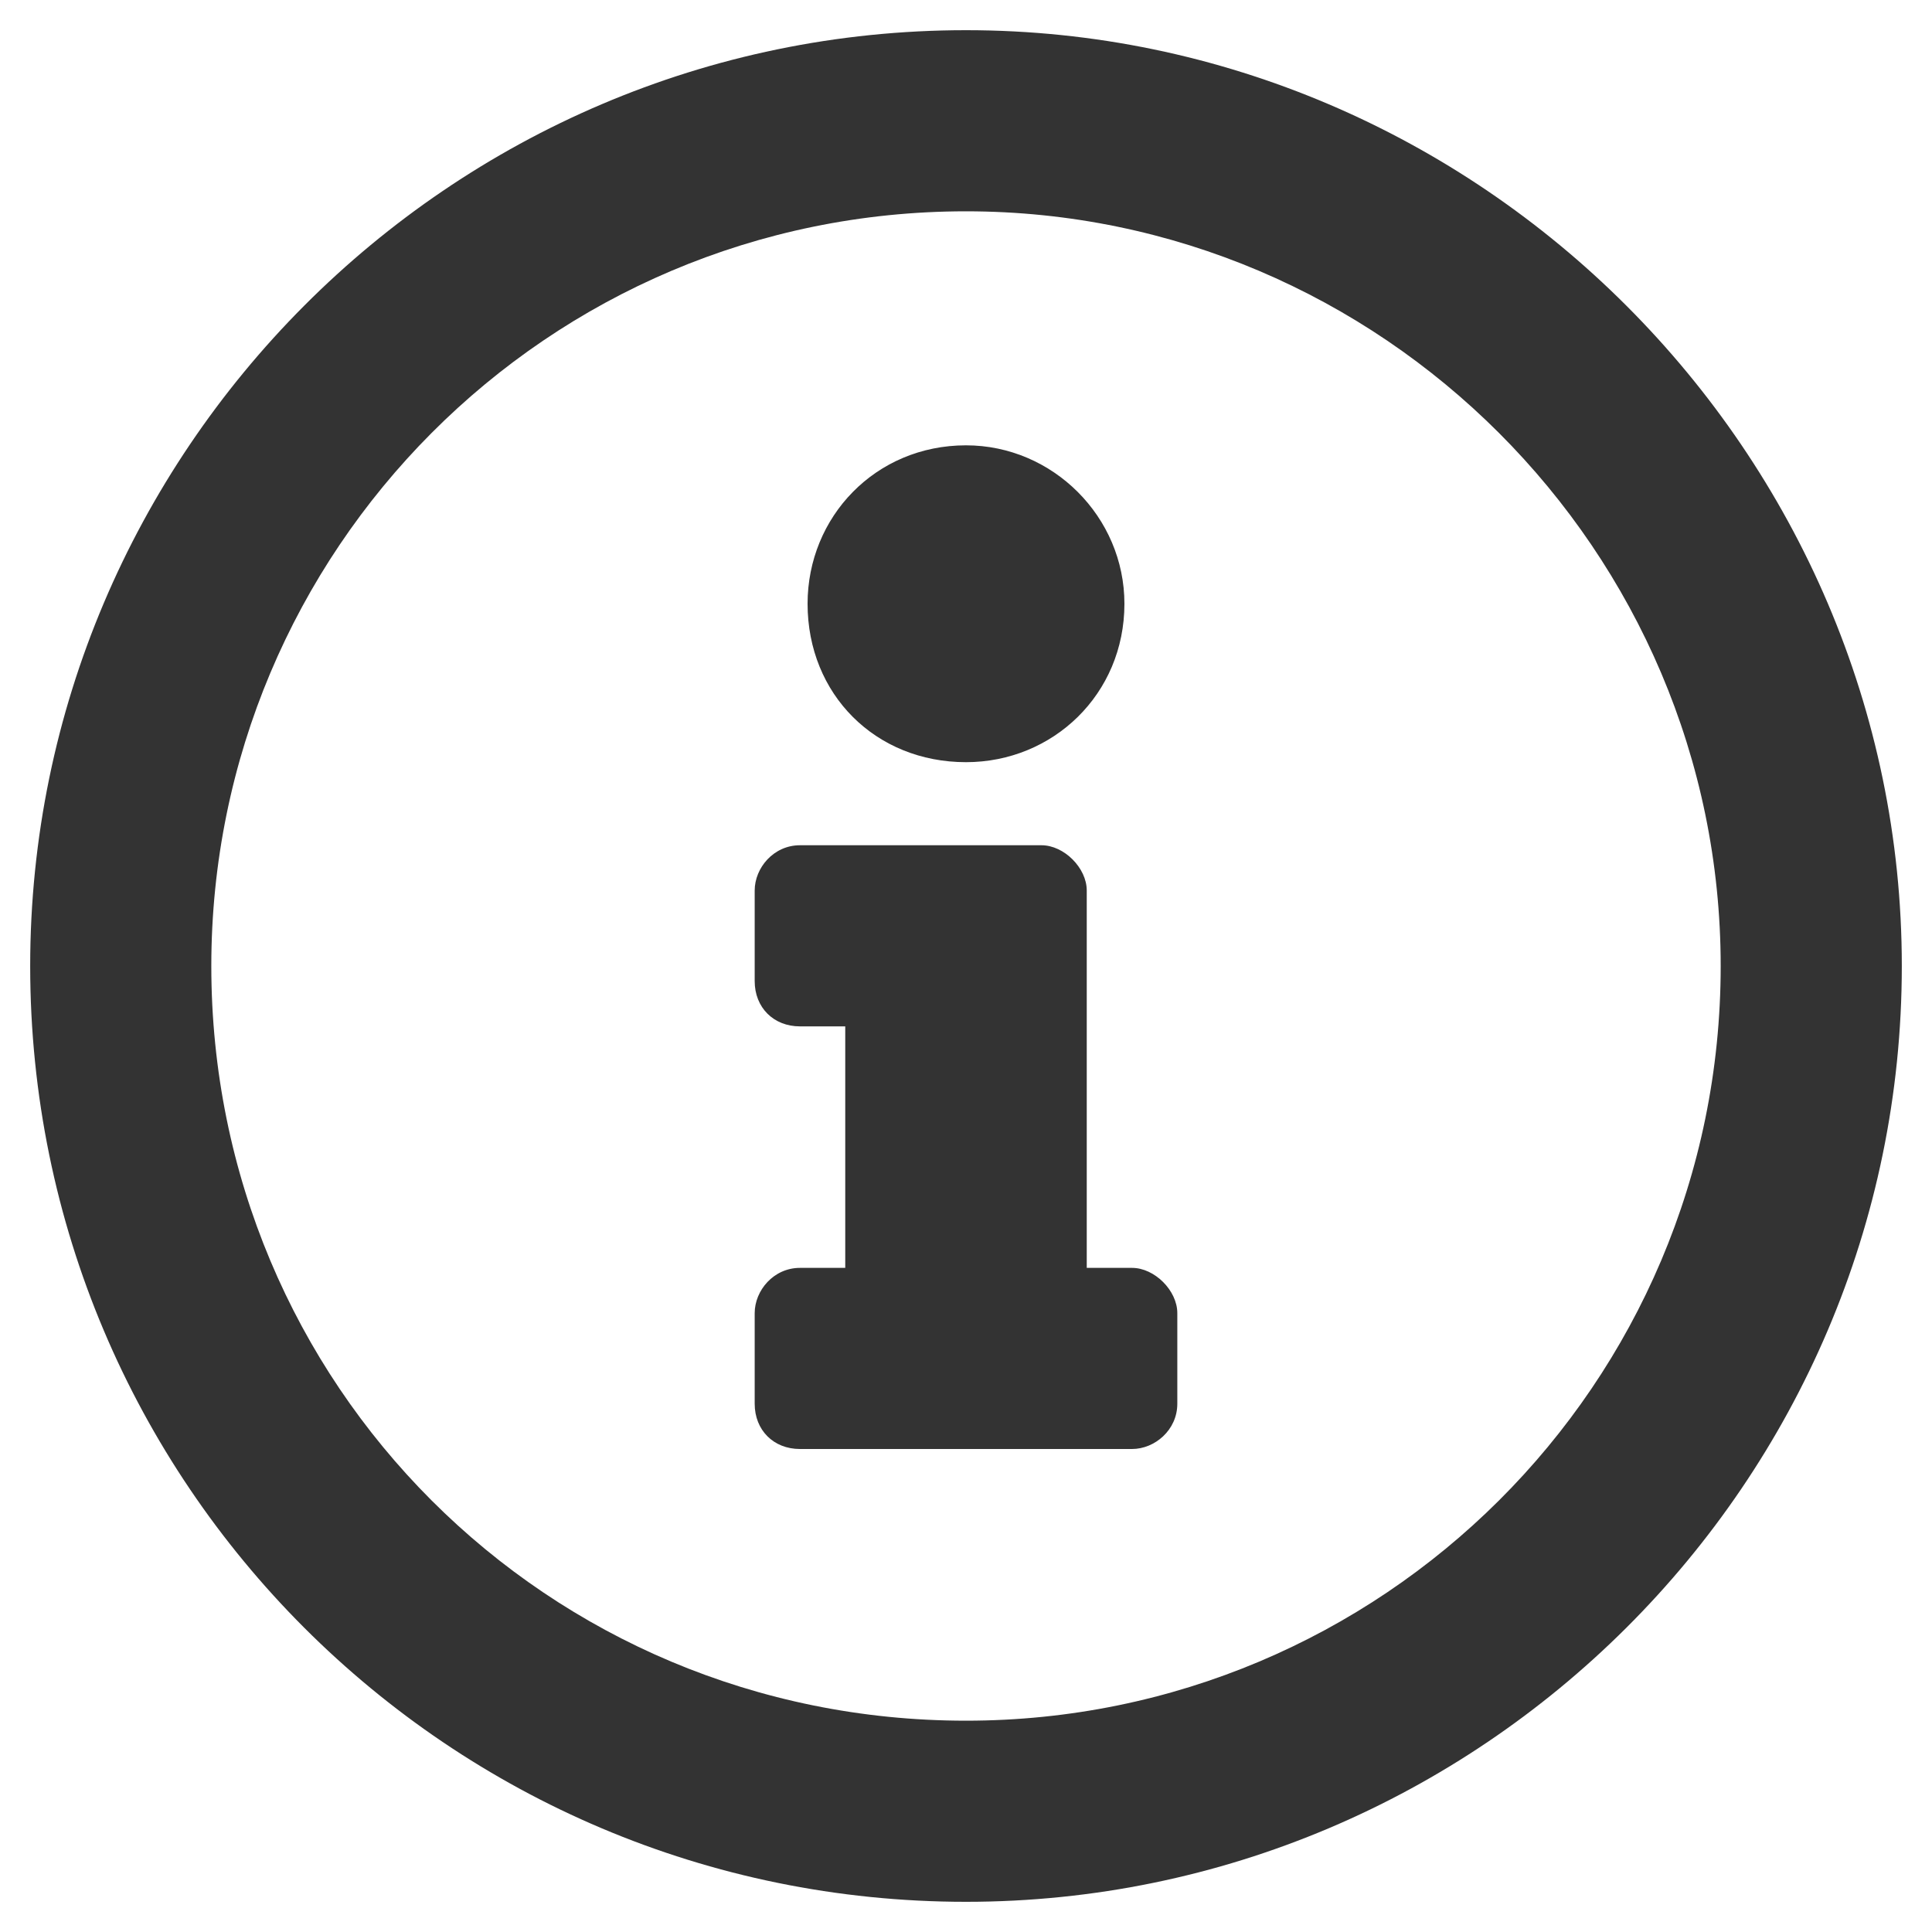
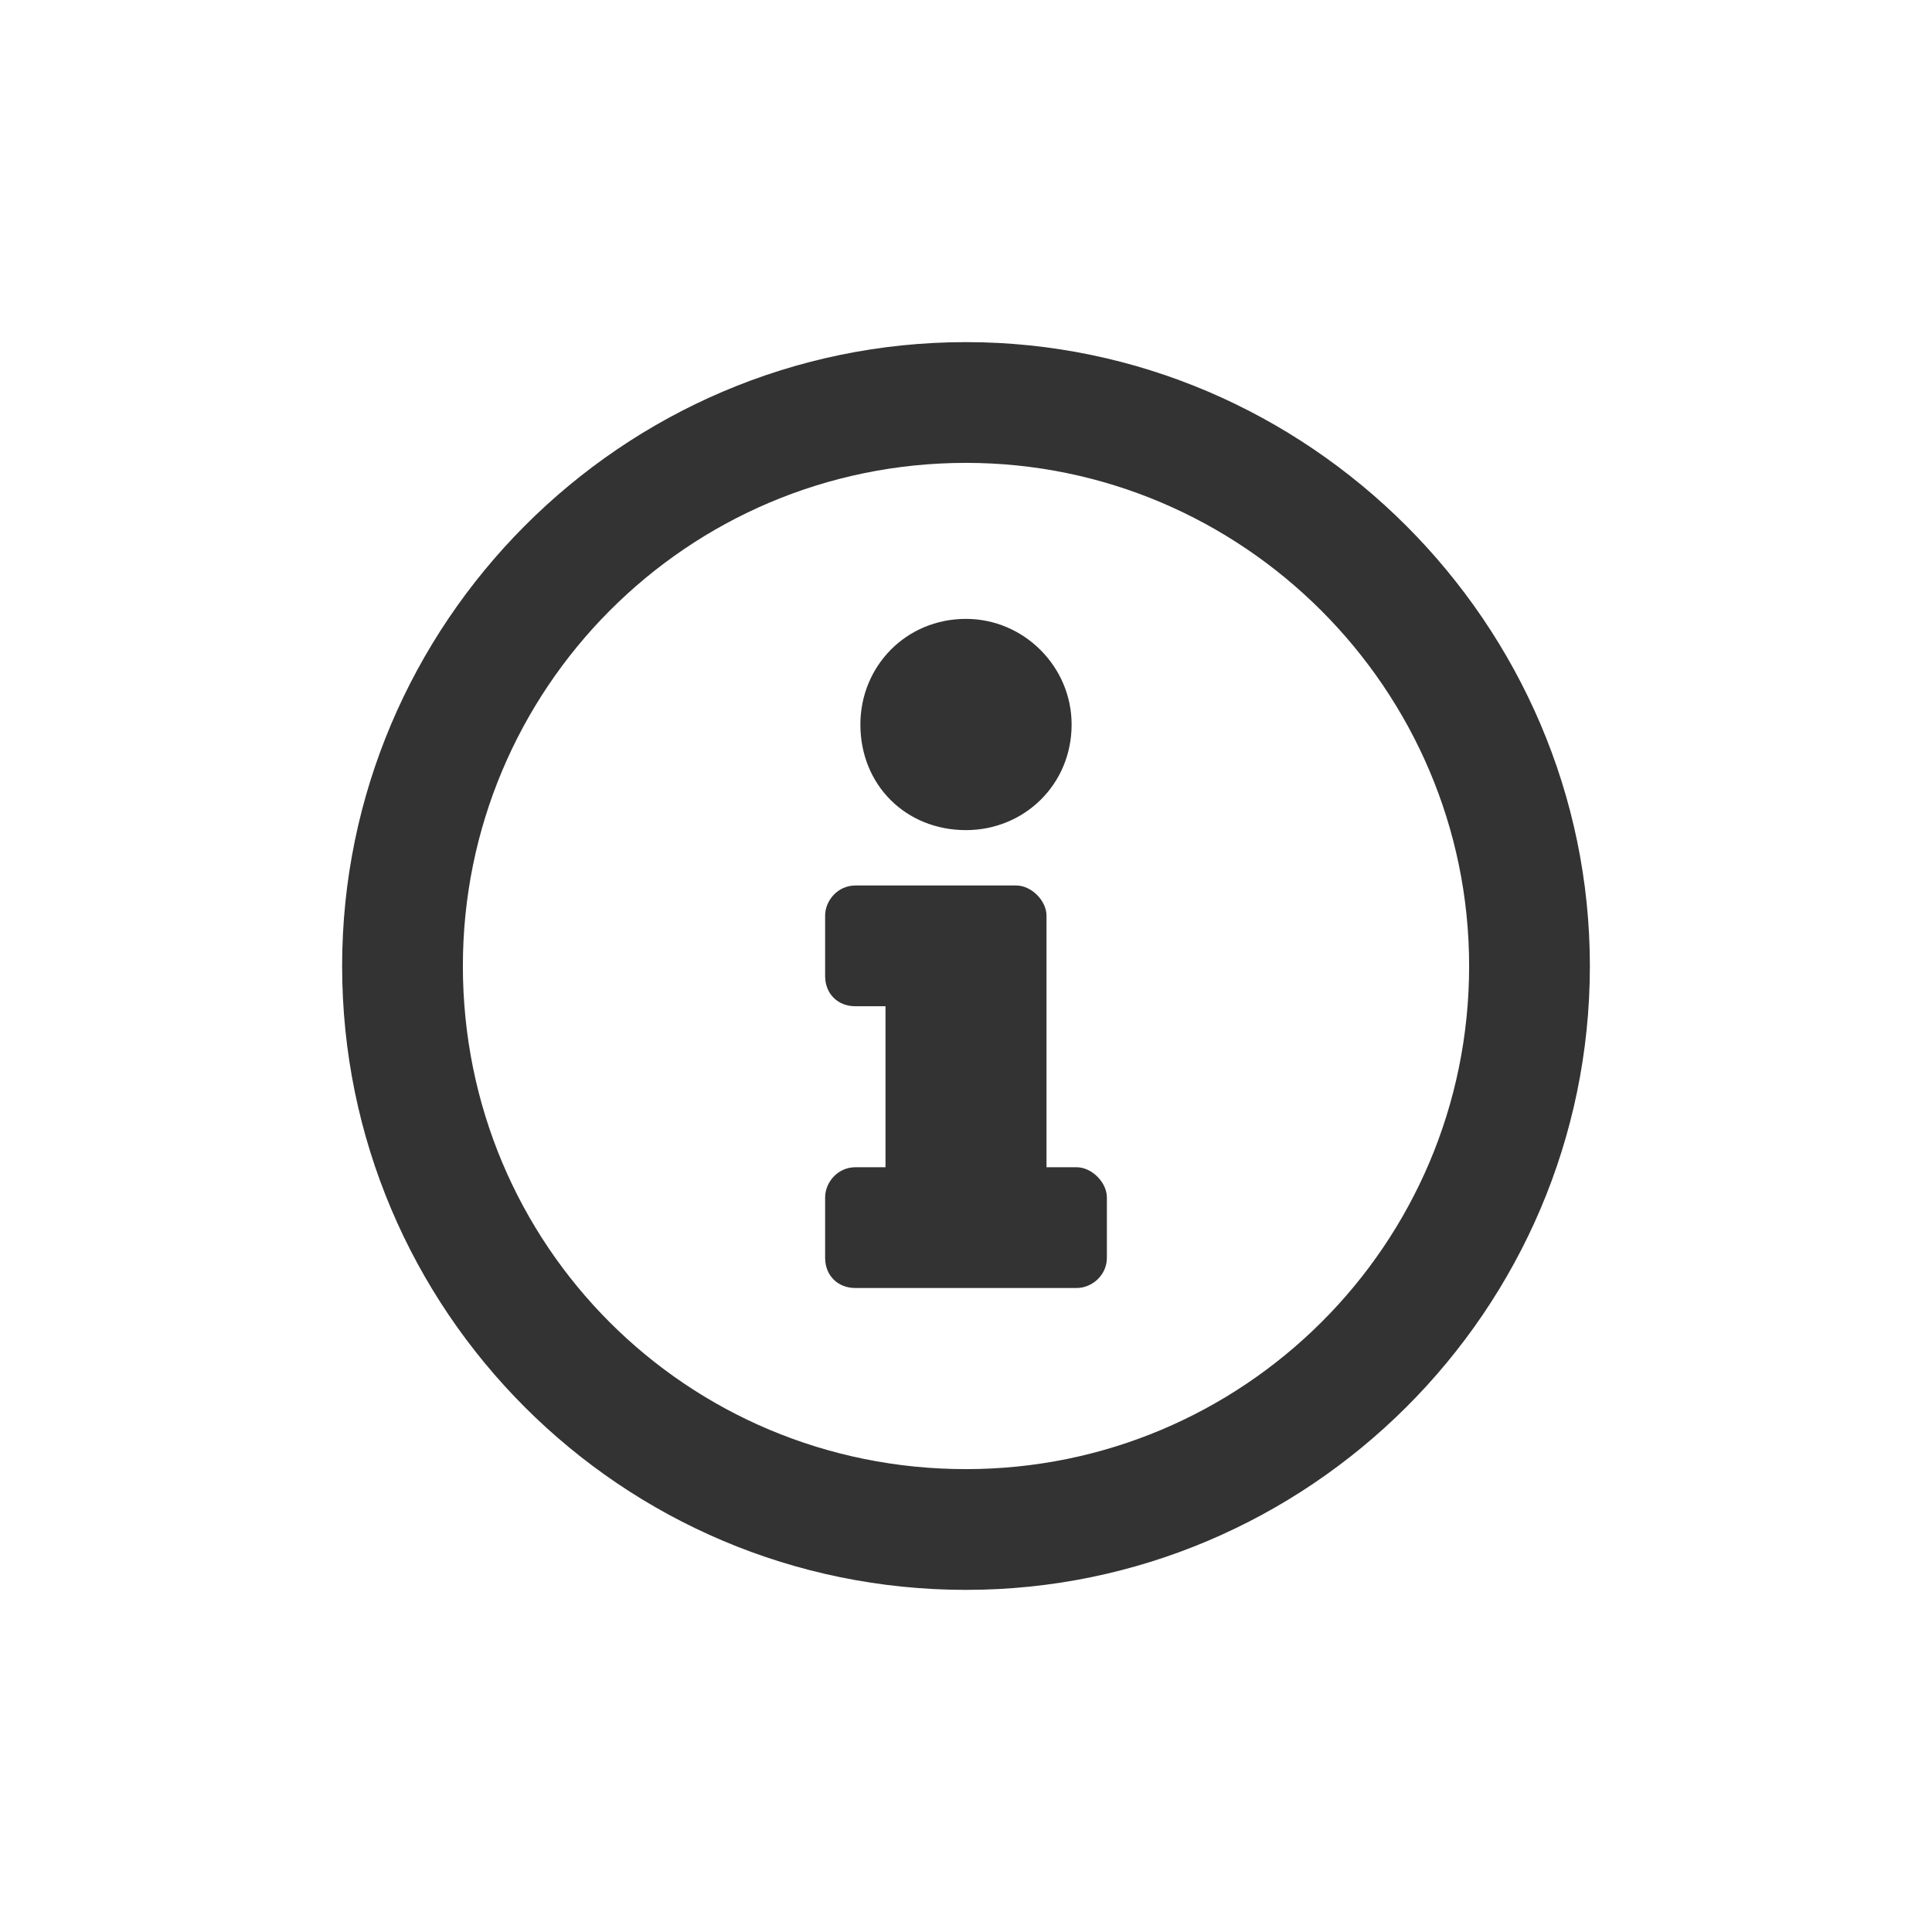
- <svg xmlns="http://www.w3.org/2000/svg" width="16" height="16" viewBox="0 0 16 16" fill="none">
-   <path d="M8 0.25C3.719 0.25 0.25 3.75 0.25 8C0.25 12.281 3.719 15.75 8 15.75C12.25 15.75 15.75 12.281 15.75 8C15.75 3.75 12.25 0.25 8 0.25ZM8 14.25C4.531 14.25 1.75 11.469 1.75 8C1.75 4.562 4.531 1.75 8 1.75C11.438 1.75 14.25 4.562 14.25 8C14.25 11.469 11.438 14.25 8 14.25ZM8 3.688C7.25 3.688 6.688 4.281 6.688 5C6.688 5.75 7.25 6.312 8 6.312C8.719 6.312 9.312 5.75 9.312 5C9.312 4.281 8.719 3.688 8 3.688ZM9.75 11.625V10.875C9.75 10.688 9.562 10.5 9.375 10.5H9V7.375C9 7.188 8.812 7 8.625 7H6.625C6.406 7 6.25 7.188 6.25 7.375V8.125C6.25 8.344 6.406 8.5 6.625 8.5H7V10.5H6.625C6.406 10.5 6.25 10.688 6.25 10.875V11.625C6.25 11.844 6.406 12 6.625 12H9.375C9.562 12 9.75 11.844 9.75 11.625Z" fill="#333333" />
+ <svg xmlns="http://www.w3.org/2000/svg" width="24" height="24" viewBox="0 0 24 24" fill="none">
+   <path d="M12 4.25C7.719 4.25 4.25 7.75 4.25 12C4.25 16.281 7.719 19.75 12 19.75C16.25 19.75 19.75 16.281 19.75 12C19.75 7.75 16.25 4.25 12 4.25ZM12 18.25C8.531 18.25 5.75 15.469 5.75 12C5.75 8.562 8.531 5.75 12 5.75C15.438 5.75 18.25 8.562 18.25 12C18.25 15.469 15.438 18.25 12 18.25ZM12 7.688C11.25 7.688 10.688 8.281 10.688 9C10.688 9.75 11.25 10.312 12 10.312C12.719 10.312 13.312 9.75 13.312 9C13.312 8.281 12.719 7.688 12 7.688ZM13.75 15.625V14.875C13.75 14.688 13.562 14.5 13.375 14.5H13V11.375C13 11.188 12.812 11 12.625 11H10.625C10.406 11 10.25 11.188 10.25 11.375V12.125C10.25 12.344 10.406 12.5 10.625 12.5H11V14.5H10.625C10.406 14.5 10.25 14.688 10.25 14.875V15.625C10.25 15.844 10.406 16 10.625 16H13.375C13.562 16 13.75 15.844 13.75 15.625Z" fill="#333333" />
</svg>
